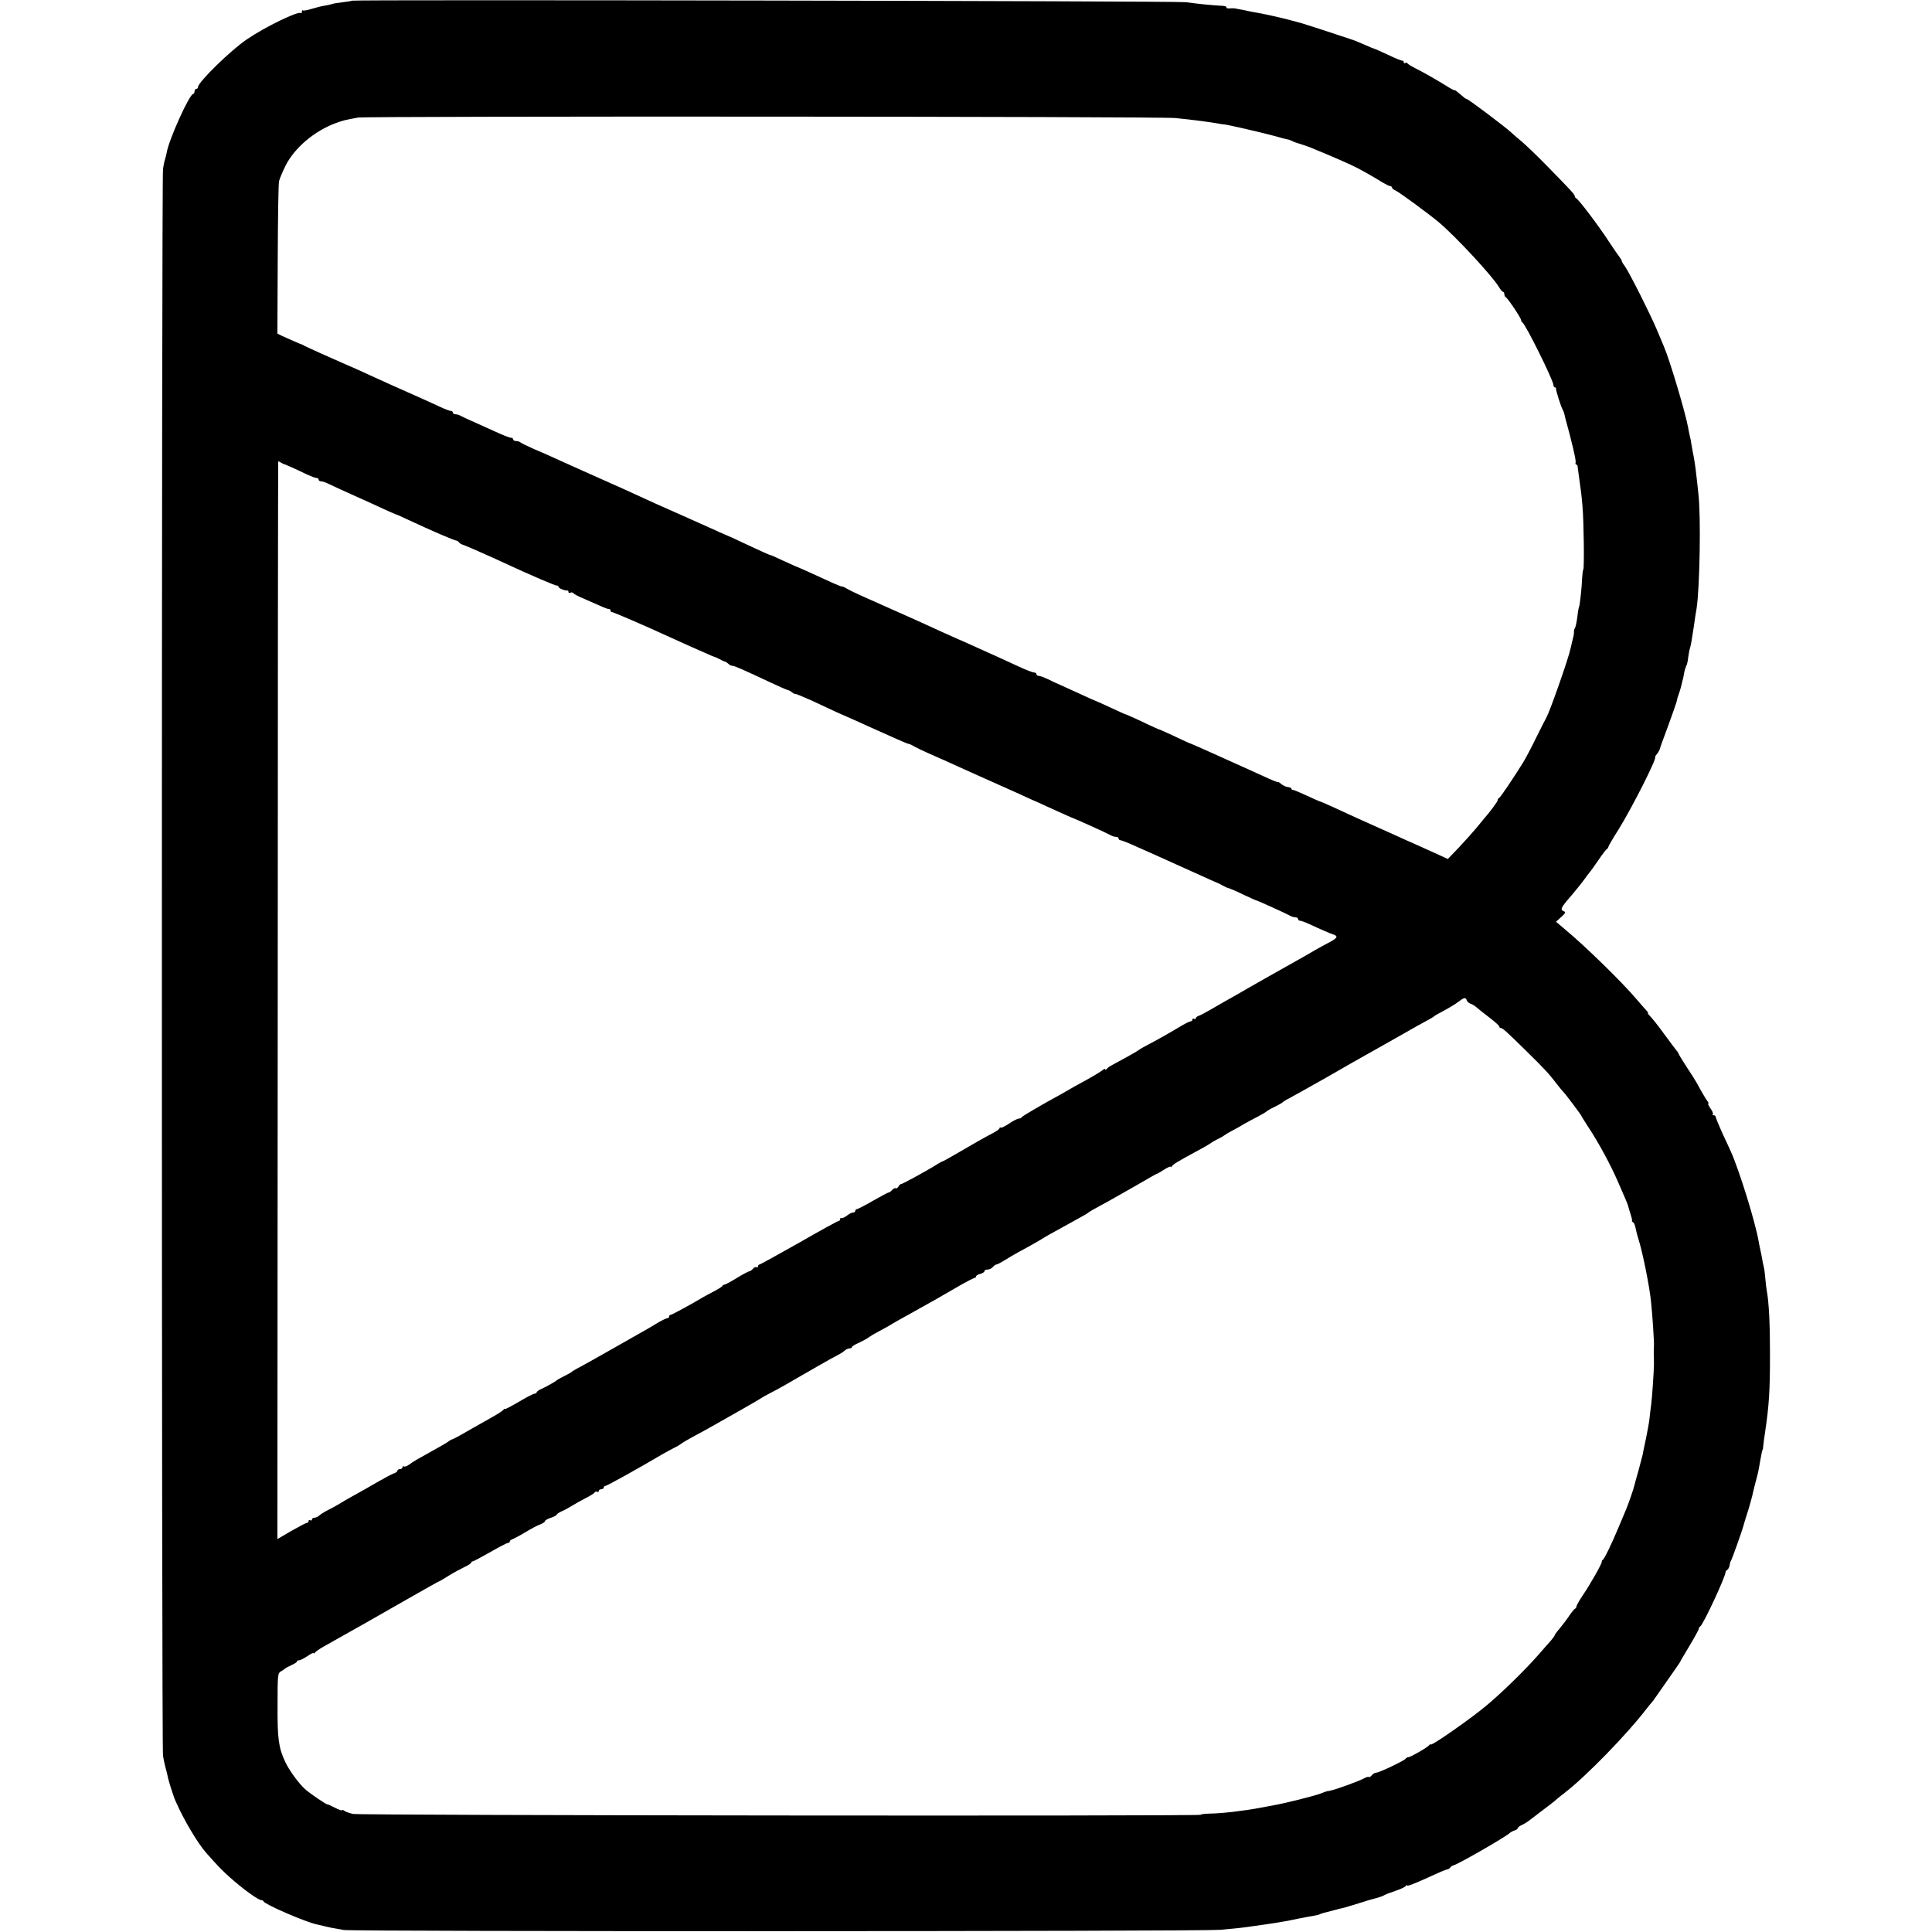
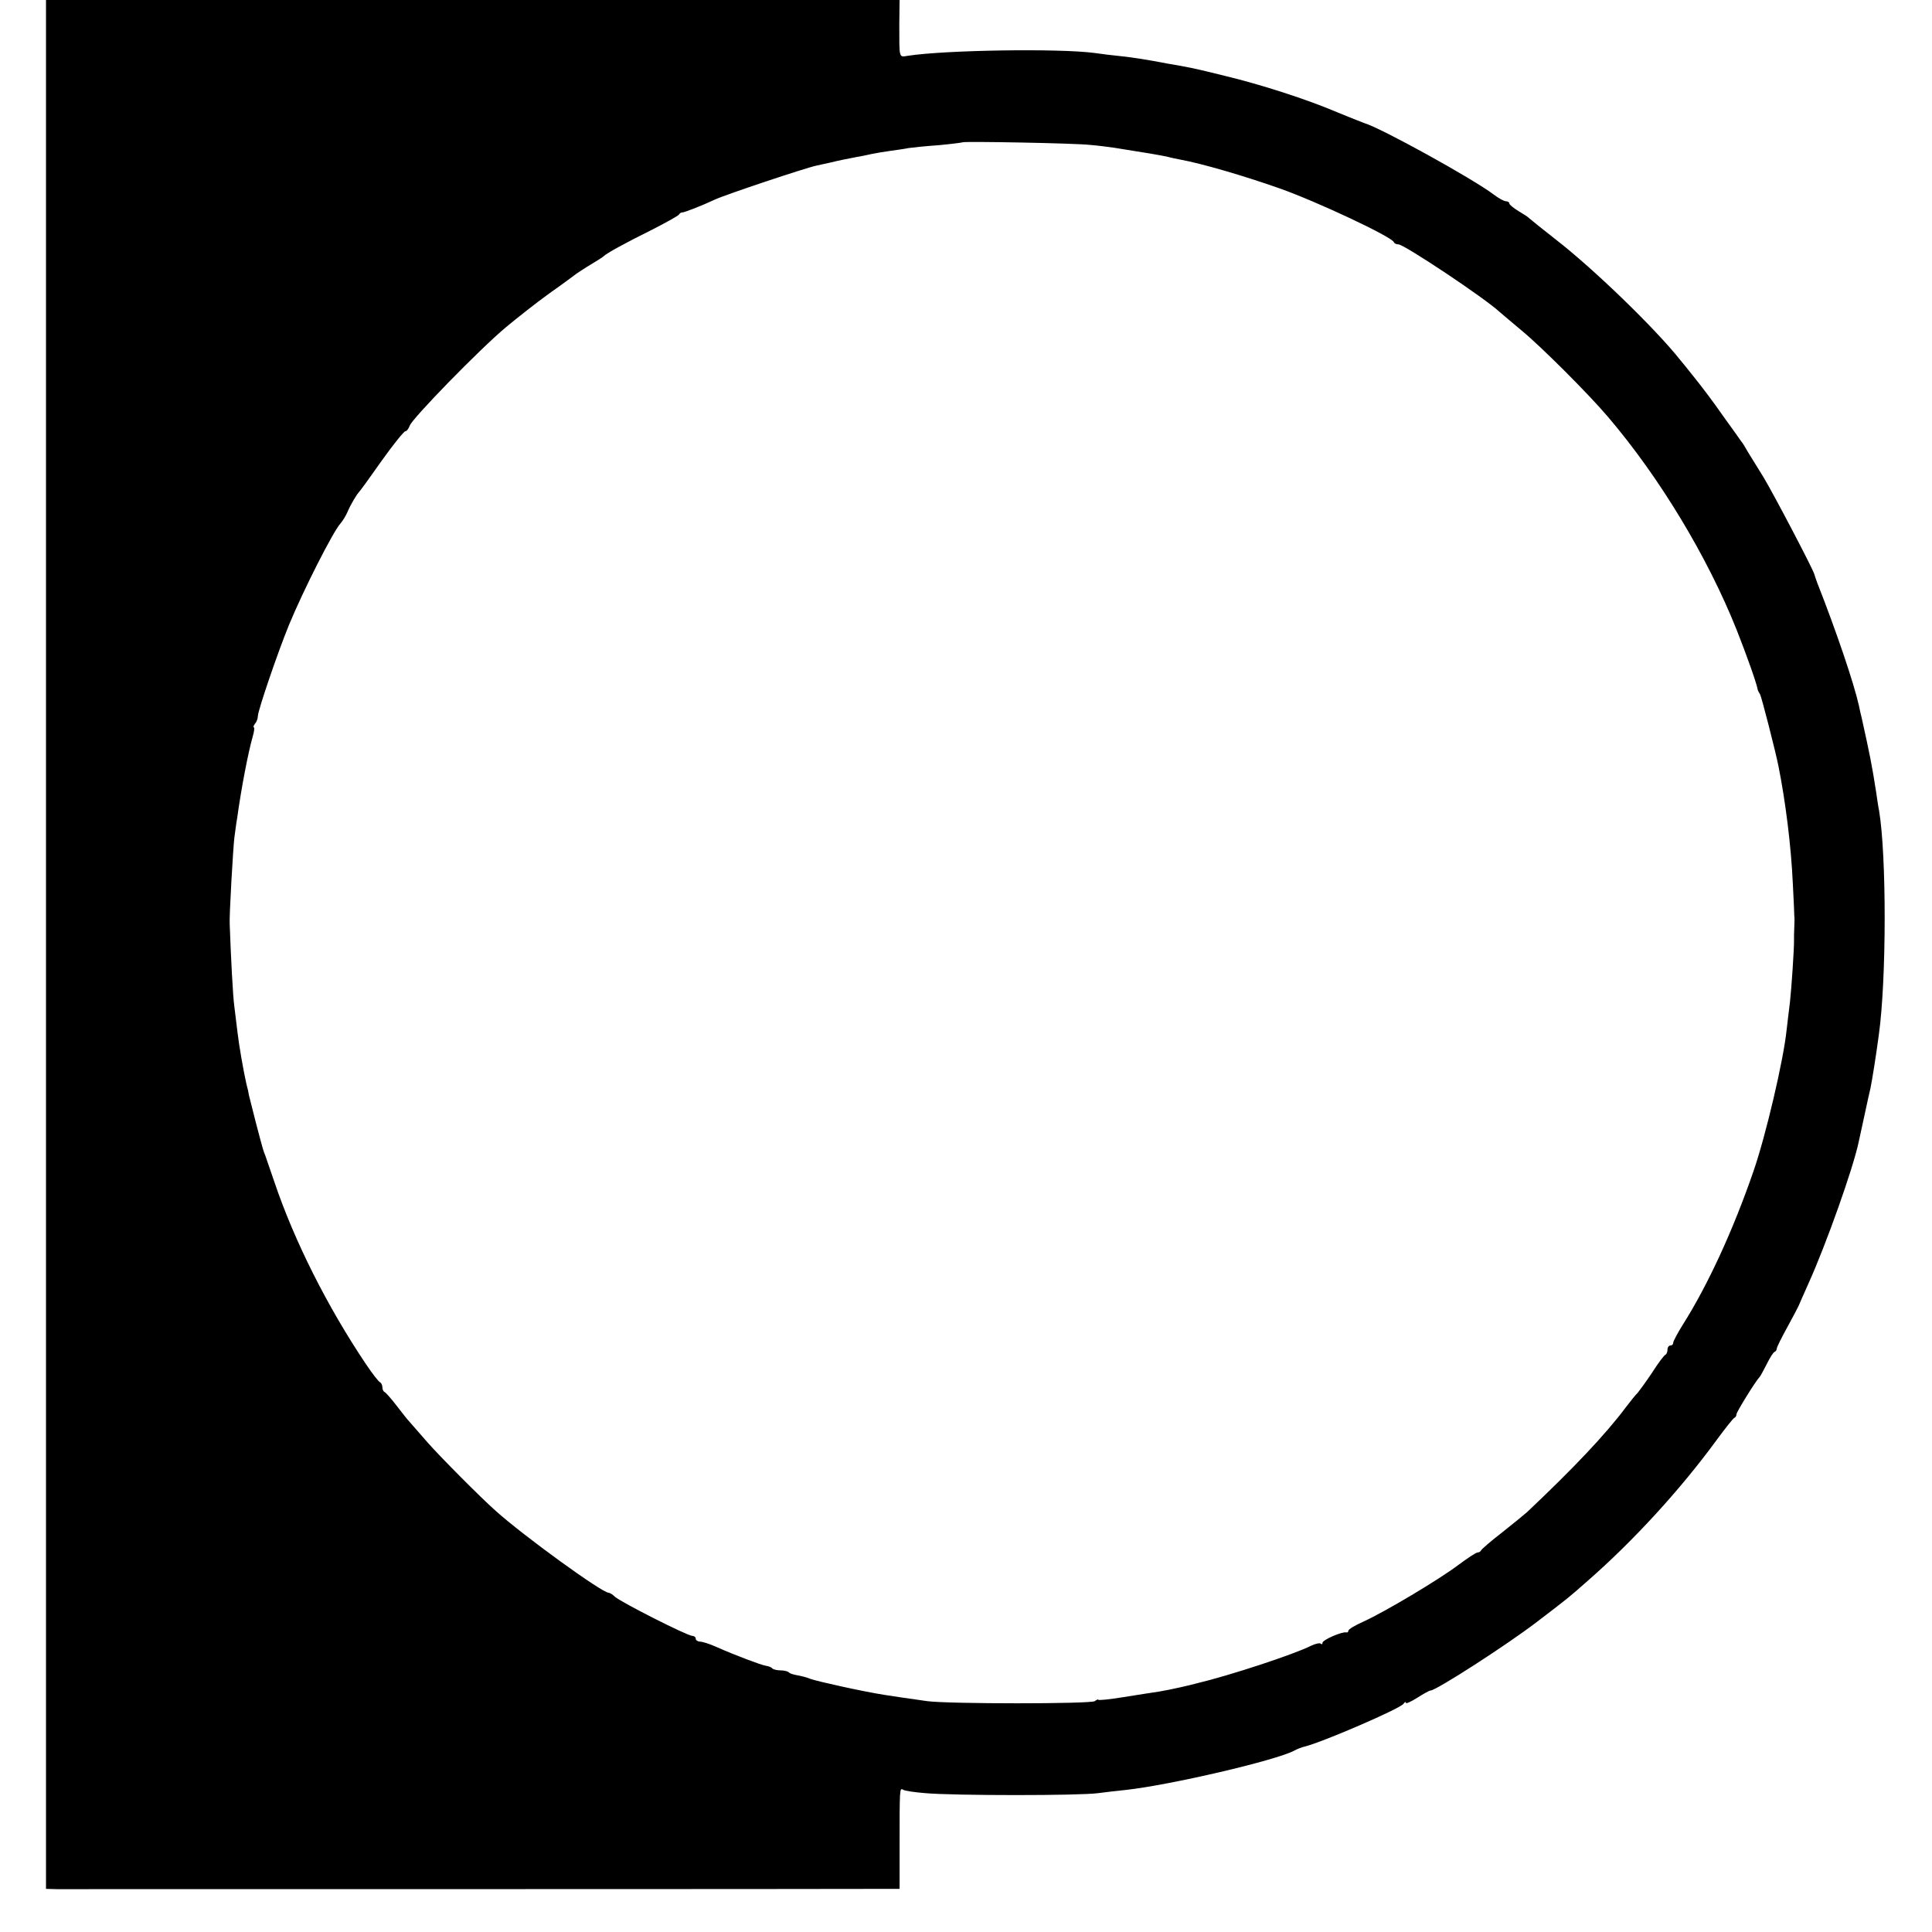
- <svg xmlns="http://www.w3.org/2000/svg" version="1.0" width="1152pt" height="1152pt" viewBox="0 0 1152 1152" preserveAspectRatio="xMidYMid meet">
-   <g transform="translate(0,1152) scale(0.1,-0.1)" fill="#000000" stroke="none">
-     <path d="M2099 11516 c-2 -2 -26 -6 -54 -9 -27 -3 -57 -8 -65 -11 -8 -3 -28 -7 -45 -10 -16 -2 -51 -11 -77 -19 -26 -8 -49 -12 -52 -9 -4 3 -6 -1 -6 -8 0 -7 -3 -11 -6 -8 -14 14 -211 -81 -321 -156 -96 -64 -293 -257 -293 -286 0 -6 -4 -10 -10 -10 -5 0 -10 -7 -10 -15 0 -8 -4 -15 -8 -15 -22 0 -145 -272 -158 -350 -3 -14 -7 -32 -10 -40 -3 -8 -9 -35 -12 -60 -9 -61 -9 -9404 0 -9460 4 -25 12 -60 17 -78 5 -18 10 -36 10 -40 2 -18 34 -121 48 -152 49 -112 133 -253 185 -311 71 -80 89 -98 134 -139 80 -72 174 -140 192 -140 6 0 12 -3 14 -8 8 -18 253 -124 318 -137 3 -1 19 -4 35 -8 39 -10 70 -16 125 -25 61 -10 5111 -9 5225 1 92 8 139 13 198 22 137 19 169 25 222 35 28 6 61 13 75 15 14 3 41 8 60 11 19 3 38 8 42 11 5 2 16 6 25 8 10 3 36 9 58 15 22 6 49 13 60 15 11 3 51 15 90 27 38 12 72 23 75 23 40 10 67 19 75 25 6 4 35 15 65 25 30 10 58 23 62 29 4 6 8 8 8 4 0 -7 37 7 130 49 74 34 103 46 113 47 4 1 11 6 15 11 4 6 13 11 20 13 25 5 306 167 330 189 6 6 21 15 32 18 11 3 20 10 20 14 0 4 11 13 24 19 14 6 33 18 43 26 10 8 50 38 88 67 39 29 72 55 75 59 3 3 25 21 50 40 128 99 373 350 491 505 13 17 26 32 29 35 3 3 15 19 27 37 115 164 143 204 143 207 0 2 25 44 55 94 30 50 55 96 55 101 0 5 3 11 8 13 16 7 153 301 151 324 0 4 4 10 10 13 6 4 12 16 14 26 1 11 5 25 9 30 7 12 67 181 73 205 2 8 10 35 18 60 15 44 36 120 42 150 2 8 8 35 15 60 13 48 15 57 25 116 8 47 13 69 15 69 1 0 3 11 4 25 1 14 6 48 10 75 25 168 30 253 30 470 0 183 -6 305 -19 378 -3 15 -7 49 -9 75 -2 26 -6 58 -10 72 -3 14 -8 36 -10 50 -2 14 -7 36 -10 50 -3 14 -8 36 -10 50 -19 111 -115 422 -166 535 -5 11 -27 60 -50 108 -22 49 -40 93 -40 98 0 5 -5 9 -12 9 -6 0 -8 3 -5 6 4 4 -3 20 -14 35 -11 16 -17 29 -13 29 3 0 2 6 -4 13 -9 11 -33 51 -66 112 -6 11 -32 53 -59 93 -26 40 -47 75 -47 77 0 3 -6 13 -14 22 -8 10 -42 55 -75 100 -33 46 -70 92 -81 103 -11 11 -17 20 -14 20 3 0 -1 6 -8 14 -7 7 -33 37 -58 66 -86 102 -308 319 -429 419 l-53 45 31 28 c25 22 29 30 16 34 -24 10 -19 21 43 92 31 37 66 80 77 96 11 16 25 33 30 40 6 6 30 40 55 76 24 36 48 67 52 68 4 2 8 7 8 12 0 4 27 51 61 104 80 129 232 429 218 432 -2 0 3 9 11 18 8 10 15 23 17 30 1 6 23 67 49 136 25 69 48 134 51 145 5 25 9 36 16 55 3 8 9 29 13 45 4 17 8 35 10 40 1 6 4 22 7 37 3 15 9 32 12 38 4 6 9 27 11 48 3 20 7 45 10 54 7 23 10 42 24 133 6 44 13 91 16 105 19 117 27 554 11 685 -3 33 -9 83 -12 110 -6 55 -12 95 -21 138 -3 16 -7 38 -9 50 -1 12 -5 33 -9 47 -3 14 -8 36 -10 50 -16 89 -109 401 -145 485 -5 11 -24 56 -42 100 -39 92 -162 337 -190 377 -11 14 -19 29 -19 32 0 4 -5 12 -10 19 -6 7 -35 49 -65 94 -59 92 -183 256 -197 261 -4 2 -8 7 -8 12 0 10 -19 31 -165 180 -60 62 -128 126 -149 144 -21 17 -51 43 -66 57 -34 32 -256 199 -265 199 -4 0 -13 6 -20 13 -35 30 -50 42 -52 39 -2 -1 -13 4 -26 12 -62 39 -157 94 -202 116 -27 14 -52 28 -53 33 -2 4 -8 5 -13 1 -5 -3 -9 0 -9 5 0 6 -3 10 -7 9 -5 -1 -43 14 -86 35 -44 20 -81 37 -83 37 -3 0 -24 8 -47 19 -44 19 -75 32 -92 37 -122 41 -289 95 -292 95 -2 1 -26 7 -55 15 -65 18 -183 44 -223 50 -16 3 -41 7 -55 11 -14 3 -33 7 -42 8 -10 2 -21 4 -25 5 -5 1 -19 1 -32 0 -13 -1 -21 2 -18 7 3 4 -14 9 -36 9 -43 2 -127 10 -207 21 -50 7 -4964 16 -4971 9z m4911 -700 c110 -11 211 -25 250 -32 14 -3 32 -6 40 -6 15 0 235 -51 300 -69 46 -13 73 -20 85 -22 6 -2 15 -5 20 -8 6 -4 28 -12 50 -18 22 -7 49 -16 60 -21 118 -48 244 -103 279 -122 53 -28 115 -64 148 -85 21 -12 42 -23 48 -23 5 0 10 -4 10 -8 0 -5 11 -14 23 -19 22 -10 196 -138 256 -188 98 -82 320 -321 359 -387 9 -16 20 -28 24 -28 4 0 8 -6 8 -14 0 -8 4 -16 8 -18 11 -4 92 -124 92 -137 0 -5 3 -11 7 -13 18 -8 186 -347 186 -375 0 -7 4 -13 9 -13 4 0 7 -3 6 -7 -2 -8 30 -111 41 -128 3 -5 6 -14 8 -20 1 -5 4 -19 7 -30 39 -141 65 -252 61 -262 -2 -7 -1 -13 4 -13 4 0 8 -6 8 -12 1 -7 4 -31 7 -53 13 -91 17 -123 22 -185 8 -93 11 -363 5 -375 -3 -5 -6 -28 -7 -50 -2 -57 -14 -167 -19 -175 -2 -4 -7 -31 -10 -61 -4 -29 -10 -58 -14 -64 -4 -5 -7 -17 -6 -25 1 -8 -3 -28 -8 -45 -4 -16 -10 -41 -13 -55 -12 -57 -120 -365 -142 -406 -6 -10 -34 -66 -63 -124 -28 -58 -63 -124 -78 -148 -61 -98 -135 -207 -142 -210 -5 -2 -9 -8 -9 -14 0 -8 -46 -70 -85 -114 -5 -7 -24 -29 -41 -50 -18 -22 -63 -72 -101 -113 l-70 -73 -54 25 c-108 49 -155 70 -194 87 -22 10 -65 29 -95 43 -30 13 -77 35 -105 47 -27 12 -72 32 -100 45 -132 61 -207 95 -211 95 -3 0 -39 16 -80 35 -41 19 -79 35 -84 35 -6 0 -10 4 -10 8 0 4 -10 8 -21 9 -12 1 -30 10 -40 19 -11 9 -19 14 -19 11 0 -3 -39 12 -87 35 -95 43 -125 57 -308 139 -66 30 -122 54 -125 55 -3 0 -45 19 -93 42 -49 23 -91 42 -93 42 -3 0 -37 15 -77 34 -64 31 -123 57 -137 61 -3 1 -40 18 -83 38 -43 20 -80 37 -82 37 -2 0 -43 18 -92 41 -48 22 -104 47 -123 56 -19 8 -52 23 -73 34 -22 10 -45 19 -53 19 -8 0 -14 5 -14 10 0 6 -6 10 -14 10 -8 0 -47 15 -88 34 -92 43 -182 83 -233 106 -22 10 -67 30 -100 45 -33 14 -73 32 -90 40 -16 7 -59 26 -95 43 -36 17 -126 57 -200 90 -233 103 -274 122 -305 139 -16 10 -32 17 -35 16 -3 -1 -25 8 -50 19 -145 67 -218 99 -230 103 -3 1 -35 16 -73 33 -37 18 -70 32 -73 32 -3 0 -42 17 -87 38 -127 59 -162 76 -167 77 -3 1 -25 11 -50 22 -25 11 -128 58 -230 103 -102 45 -212 94 -245 110 -33 15 -80 37 -105 48 -133 59 -352 157 -400 179 -30 14 -86 39 -125 55 -38 17 -74 34 -80 39 -5 5 -17 9 -27 9 -10 0 -18 5 -18 10 0 6 -6 10 -14 10 -8 0 -54 18 -103 41 -48 22 -108 49 -133 60 -25 11 -53 24 -62 29 -10 6 -25 10 -33 10 -8 0 -15 5 -15 10 0 6 -6 10 -13 10 -7 0 -35 11 -63 24 -27 13 -107 49 -179 81 -71 31 -163 73 -205 92 -41 19 -88 40 -105 48 -16 7 -52 23 -80 35 -27 12 -90 40 -140 62 -49 22 -94 43 -100 46 -5 4 -12 7 -15 8 -6 1 -72 30 -116 50 l-30 15 2 442 c1 243 4 453 8 467 3 14 20 54 37 89 54 109 174 211 304 258 40 15 55 18 130 32 51 9 4788 7 4875 -3z m-5320 -2062 c7 -1 85 -36 140 -63 24 -11 50 -21 57 -21 7 0 13 -4 13 -10 0 -5 6 -10 14 -10 8 0 27 -6 43 -14 26 -13 123 -57 168 -77 11 -4 68 -31 128 -58 59 -28 109 -49 110 -49 1 1 34 -14 72 -32 137 -64 274 -123 288 -124 4 -1 11 -5 15 -11 4 -5 13 -11 19 -12 12 -3 163 -69 268 -118 140 -65 291 -130 297 -127 5 1 8 -2 8 -7 0 -8 37 -24 53 -22 4 1 7 -4 7 -10 0 -5 5 -7 11 -3 6 3 14 2 18 -3 3 -5 29 -19 56 -30 28 -12 73 -32 100 -44 28 -13 53 -22 58 -21 4 1 7 -2 7 -8 0 -5 4 -10 10 -10 8 0 210 -87 335 -145 28 -13 70 -32 95 -43 25 -11 75 -34 113 -50 37 -17 68 -30 70 -30 1 1 13 -5 27 -12 14 -8 28 -14 32 -15 4 0 13 -6 20 -12 6 -7 18 -13 25 -13 12 0 56 -19 233 -102 47 -22 90 -41 96 -42 7 -1 19 -8 28 -15 9 -7 16 -11 16 -8 0 3 48 -17 108 -44 59 -28 121 -56 137 -64 97 -43 137 -60 195 -87 36 -16 74 -33 85 -38 11 -5 49 -22 85 -38 36 -16 67 -29 70 -28 3 0 19 -7 35 -17 17 -9 53 -26 80 -38 28 -12 79 -35 115 -51 36 -17 124 -56 195 -88 72 -32 157 -70 190 -85 33 -15 83 -37 110 -50 28 -12 73 -32 100 -45 108 -49 140 -63 145 -65 26 -9 205 -90 232 -105 10 -6 25 -10 33 -10 8 0 15 -4 15 -10 0 -5 5 -10 11 -10 6 0 52 -18 102 -41 51 -23 112 -50 137 -61 25 -11 68 -31 95 -43 28 -13 73 -33 100 -45 28 -13 70 -32 95 -43 25 -11 47 -21 50 -22 3 0 16 -7 30 -15 14 -8 30 -15 36 -16 6 -1 46 -18 87 -38 42 -20 78 -36 81 -36 5 0 175 -77 198 -90 10 -6 25 -10 33 -10 8 0 15 -4 15 -10 0 -5 5 -10 12 -10 6 0 31 -9 55 -20 68 -32 127 -57 146 -63 27 -10 20 -21 -25 -45 -24 -12 -63 -34 -88 -48 -25 -15 -66 -39 -92 -53 -26 -14 -111 -63 -190 -107 -79 -45 -160 -91 -180 -103 -53 -30 -105 -59 -163 -93 -27 -16 -58 -32 -67 -35 -10 -3 -18 -10 -18 -15 0 -5 -4 -6 -10 -3 -5 3 -10 1 -10 -4 0 -6 -5 -11 -11 -11 -6 0 -36 -15 -67 -34 -74 -44 -136 -79 -192 -108 -25 -13 -47 -26 -50 -29 -3 -3 -36 -23 -75 -44 -38 -21 -79 -43 -90 -49 -11 -6 -23 -15 -27 -21 -4 -5 -8 -6 -8 -1 0 5 -8 2 -17 -6 -10 -8 -54 -35 -98 -59 -44 -24 -88 -48 -97 -54 -9 -5 -29 -17 -45 -26 -125 -68 -239 -135 -241 -141 -2 -4 -10 -8 -17 -8 -8 0 -34 -13 -57 -29 -24 -16 -46 -27 -50 -25 -5 3 -8 1 -8 -3 0 -5 -17 -17 -37 -28 -45 -23 -119 -65 -223 -126 -41 -24 -77 -44 -80 -44 -3 0 -16 -8 -30 -16 -56 -36 -215 -123 -219 -120 -2 1 -8 -4 -13 -13 -5 -9 -13 -14 -17 -11 -5 2 -14 -2 -21 -10 -7 -8 -16 -15 -20 -15 -5 0 -47 -23 -95 -50 -48 -28 -91 -50 -96 -50 -5 0 -9 -4 -9 -10 0 -5 -6 -10 -14 -10 -7 0 -25 -9 -38 -20 -14 -10 -28 -16 -32 -13 -3 3 -6 1 -6 -5 0 -7 -4 -12 -9 -12 -5 0 -111 -58 -236 -130 -126 -71 -232 -130 -237 -130 -4 0 -8 -5 -8 -11 0 -5 -4 -8 -9 -5 -5 3 -14 -1 -21 -9 -7 -8 -16 -15 -21 -15 -5 0 -39 -18 -75 -40 -36 -22 -70 -40 -74 -40 -5 0 -10 -3 -12 -7 -1 -5 -25 -19 -51 -33 -27 -14 -56 -30 -65 -35 -66 -40 -186 -105 -193 -105 -5 0 -9 -4 -9 -10 0 -5 -5 -10 -11 -10 -6 0 -37 -15 -68 -34 -31 -19 -72 -43 -91 -53 -19 -11 -105 -60 -190 -108 -85 -48 -168 -95 -185 -103 -16 -9 -32 -18 -35 -21 -3 -4 -23 -15 -45 -26 -22 -11 -42 -22 -45 -25 -8 -8 -63 -39 -92 -52 -16 -7 -28 -16 -28 -20 0 -4 -6 -8 -12 -8 -7 0 -50 -22 -95 -49 -46 -27 -83 -46 -83 -43 0 4 -4 2 -8 -4 -4 -6 -32 -24 -62 -41 -30 -17 -95 -54 -145 -82 -49 -29 -94 -53 -100 -54 -5 -1 -12 -5 -15 -8 -3 -3 -25 -17 -50 -31 -142 -79 -167 -93 -189 -110 -13 -10 -27 -15 -32 -12 -5 3 -9 0 -9 -5 0 -6 -7 -11 -15 -11 -8 0 -15 -4 -15 -9 0 -5 -9 -12 -20 -16 -11 -3 -56 -27 -101 -53 -44 -26 -108 -62 -141 -80 -33 -18 -74 -42 -91 -53 -18 -10 -48 -27 -67 -36 -19 -10 -41 -24 -48 -31 -7 -6 -20 -12 -28 -12 -8 0 -14 -5 -14 -11 0 -5 -4 -7 -10 -4 -5 3 -10 1 -10 -4 0 -6 -4 -11 -9 -11 -5 0 -47 -22 -93 -48 l-84 -49 2 3211 c0 1766 2 3212 3 3214 0 2 7 0 14 -5 6 -4 14 -8 17 -9z m7056 -3199 c3 -8 14 -17 23 -20 10 -3 26 -13 37 -23 10 -9 45 -37 77 -61 31 -24 57 -47 57 -52 0 -5 4 -9 9 -9 11 0 32 -19 152 -137 105 -103 136 -136 179 -193 19 -25 38 -47 41 -50 9 -7 109 -140 109 -145 0 -2 18 -30 39 -63 62 -93 135 -228 180 -332 13 -30 31 -71 39 -90 9 -19 17 -41 19 -47 2 -7 5 -19 7 -25 17 -53 19 -63 17 -67 -2 -2 2 -7 7 -10 6 -3 12 -19 15 -36 3 -16 11 -46 17 -65 24 -74 66 -281 75 -375 8 -74 19 -242 17 -260 -1 -11 -1 -33 -1 -50 1 -16 1 -43 1 -60 0 -39 -11 -200 -17 -245 -3 -19 -7 -53 -9 -75 -2 -22 -12 -76 -21 -120 -9 -44 -19 -88 -20 -98 -2 -10 -14 -52 -25 -95 -12 -42 -23 -81 -24 -87 -4 -20 -39 -121 -52 -150 -7 -16 -26 -61 -42 -100 -44 -105 -85 -189 -95 -196 -5 -3 -7 -8 -6 -10 5 -6 -67 -133 -113 -201 -21 -31 -38 -61 -38 -67 0 -5 -4 -11 -8 -13 -5 -1 -22 -23 -39 -48 -17 -25 -43 -58 -57 -75 -14 -16 -26 -33 -26 -36 0 -3 -10 -17 -22 -31 -13 -14 -45 -51 -73 -83 -74 -85 -210 -219 -306 -300 -93 -79 -339 -251 -339 -237 0 4 -4 2 -8 -4 -8 -12 -113 -73 -126 -72 -5 0 -12 -4 -15 -9 -8 -12 -158 -83 -175 -83 -8 0 -19 -7 -26 -15 -7 -9 -15 -13 -18 -11 -3 3 -17 -1 -31 -9 -25 -14 -161 -64 -191 -70 -8 -2 -16 -4 -17 -4 -2 -1 -5 -1 -8 -1 -3 0 -22 -7 -42 -15 -37 -14 -217 -59 -277 -69 -16 -3 -52 -10 -80 -15 -94 -18 -227 -34 -303 -35 -29 -1 -53 -3 -53 -7 0 -9 -5011 -4 -5055 5 -22 5 -46 13 -52 19 -7 5 -13 7 -13 3 0 -4 -19 3 -43 15 -23 12 -43 21 -45 20 -4 -3 -106 66 -133 91 -39 35 -97 115 -119 164 -39 84 -46 137 -45 335 0 181 1 192 20 203 11 6 22 14 25 17 3 3 20 12 37 20 18 8 33 17 33 21 0 5 6 8 13 8 7 0 29 11 50 25 20 14 37 22 37 18 0 -4 4 -3 8 3 4 6 27 22 52 36 62 34 408 230 559 317 68 39 126 71 128 71 2 0 27 15 56 33 29 18 71 41 94 52 24 11 43 23 43 28 0 4 4 7 9 7 4 0 51 25 104 55 52 30 100 55 106 55 6 0 11 4 11 9 0 5 8 11 18 14 9 4 44 22 77 42 33 20 72 41 88 46 15 6 27 15 27 19 0 5 16 14 35 20 19 6 35 15 35 19 0 3 12 12 28 19 15 6 43 21 62 33 19 12 56 33 82 46 26 13 50 28 53 33 4 6 11 8 16 5 5 -4 9 -1 9 4 0 6 7 11 15 11 8 0 15 5 15 10 0 6 5 10 10 10 9 0 200 106 340 189 19 11 51 28 70 38 19 9 37 20 40 23 3 4 34 22 70 42 72 38 119 65 290 162 63 36 120 69 125 73 6 4 26 16 45 25 19 10 58 30 85 46 28 16 66 38 85 49 19 11 73 42 120 69 47 27 99 56 115 64 17 8 36 21 43 28 7 6 20 12 28 12 8 0 14 3 14 8 0 4 19 16 43 26 23 11 49 25 57 32 8 6 38 24 65 38 28 15 57 31 65 36 8 6 65 38 125 71 61 34 128 72 150 84 22 13 80 46 128 74 49 28 93 51 98 51 5 0 9 4 9 9 0 5 11 12 25 15 14 4 25 11 25 16 0 6 8 10 19 10 10 0 24 7 31 15 7 8 16 15 21 15 5 0 28 12 52 27 23 15 60 36 82 48 53 28 137 76 150 85 6 4 35 21 65 37 30 17 78 43 105 58 28 16 59 33 70 39 11 6 22 13 25 16 3 3 21 14 40 24 19 11 53 29 75 41 22 12 96 54 164 93 68 40 125 72 127 72 3 0 22 11 44 25 22 14 40 22 40 18 0 -5 4 -3 8 3 7 12 41 32 152 92 36 19 72 40 80 46 8 7 29 18 45 26 17 8 32 17 35 20 3 3 23 15 45 27 22 11 56 30 75 42 19 11 55 30 80 43 25 13 47 26 50 29 3 4 25 17 50 29 25 12 47 25 50 29 3 3 18 13 35 21 16 8 115 64 220 123 104 60 213 122 240 137 28 15 115 65 195 110 80 46 159 90 175 98 17 9 32 18 35 21 3 4 30 19 60 35 30 16 69 39 85 52 36 27 44 29 51 9z" />
+ <svg xmlns="http://www.w3.org/2000/svg" version="1.0" width="672pt" height="672pt" viewBox="0 0 672 672" preserveAspectRatio="xMidYMid meet">
+   <g transform="translate(0,672) scale(0.1,-0.1)" fill="#000000" stroke="none">
+     <path d="M160 3435 l0 -3285 38 -1 c36 0 2806 0 2889 1 l42 0 0 143 c0 207 0 209 12 202 5 -4 40 -9 77 -12 100 -9 539 -9 602 0 30 4 73 9 95 11 155 17 524 103 587 137 11 6 27 12 36 14 59 14 333 132 344 149 4 6 8 8 8 3 0 -4 18 4 40 18 22 14 42 25 46 25 19 0 263 157 369 238 114 87 111 85 177 143 160 140 322 317 448 489 30 41 58 76 62 78 5 2 8 8 8 13 0 8 67 116 80 129 3 3 14 23 25 45 11 22 23 42 28 43 4 2 7 7 7 11 0 5 17 39 38 77 21 38 38 71 39 74 1 3 16 37 33 75 62 137 156 402 175 493 2 9 11 51 20 92 9 41 18 84 21 95 6 29 19 111 29 185 27 194 27 624 1 780 -3 14 -7 42 -10 63 -15 97 -22 131 -51 262 -3 11 -7 29 -9 40 -18 80 -79 260 -146 430 -4 11 -8 23 -9 27 -5 19 -142 280 -177 338 -22 36 -47 76 -55 89 -8 14 -17 30 -22 35 -4 6 -33 47 -65 91 -31 45 -75 103 -97 130 -22 28 -44 55 -50 62 -87 110 -303 319 -435 421 -47 37 -87 69 -90 72 -3 4 -20 15 -37 25 -18 11 -33 23 -33 27 0 4 -5 8 -12 8 -6 0 -25 10 -42 23 -74 56 -393 232 -451 249 -11 4 -54 21 -95 38 -103 44 -264 96 -389 126 -113 28 -120 29 -201 43 -30 6 -71 13 -90 16 -19 3 -53 8 -75 10 -22 2 -62 7 -90 11 -125 16 -516 10 -647 -10 -32 -5 -30 -12 -30 112 l1 82 -1485 0 -1484 0 0 -3285z m3631 2781 c26 -2 64 -7 85 -10 108 -17 161 -26 184 -31 14 -4 34 -8 45 -10 76 -14 220 -56 345 -100 128 -45 390 -168 398 -187 2 -5 9 -8 16 -8 20 0 302 -188 352 -235 6 -5 41 -35 77 -65 68 -56 232 -220 300 -300 179 -210 346 -486 448 -742 34 -86 70 -187 73 -208 1 -3 4 -9 8 -15 5 -9 52 -191 64 -250 24 -120 44 -276 50 -410 3 -55 5 -104 5 -110 1 -5 1 -23 0 -40 -1 -16 -1 -37 -1 -45 1 -24 -9 -171 -14 -215 -3 -22 -8 -67 -12 -100 -11 -104 -72 -365 -115 -489 -70 -203 -158 -395 -246 -534 -18 -29 -33 -57 -33 -62 0 -6 -4 -10 -10 -10 -5 0 -10 -6 -10 -14 0 -8 -3 -16 -7 -18 -5 -2 -26 -30 -47 -63 -22 -33 -45 -64 -50 -70 -6 -5 -24 -28 -41 -50 -70 -94 -184 -214 -344 -365 -9 -8 -48 -40 -86 -70 -39 -30 -71 -58 -73 -62 -2 -5 -8 -8 -13 -8 -5 0 -35 -20 -66 -43 -69 -52 -257 -164 -330 -197 -29 -13 -53 -27 -53 -32 0 -4 -3 -7 -7 -6 -14 4 -83 -26 -83 -36 0 -5 -3 -7 -6 -3 -4 3 -18 0 -33 -7 -59 -30 -284 -104 -398 -131 -10 -3 -36 -9 -58 -14 -22 -5 -56 -12 -75 -15 -19 -3 -74 -11 -122 -19 -49 -8 -88 -12 -88 -9 0 2 -6 0 -12 -5 -14 -10 -510 -10 -583 0 -92 13 -112 16 -150 22 -71 11 -229 46 -255 55 -14 6 -35 11 -47 13 -12 2 -26 6 -29 10 -4 4 -17 7 -29 7 -12 0 -25 3 -29 7 -3 4 -14 8 -22 9 -18 3 -108 37 -171 65 -24 11 -50 19 -58 19 -8 0 -15 5 -15 10 0 6 -6 10 -12 10 -17 0 -248 117 -269 136 -8 8 -18 14 -22 14 -23 0 -295 197 -393 285 -51 45 -195 190 -237 238 -29 33 -57 65 -62 71 -6 6 -26 31 -45 56 -19 25 -38 46 -42 48 -5 2 -8 10 -8 17 0 7 -4 15 -8 17 -5 2 -27 30 -49 63 -135 201 -250 430 -319 635 -14 41 -28 82 -31 90 -7 18 -6 12 -33 115 -11 44 -22 87 -24 95 -1 8 -5 26 -9 40 -11 49 -26 136 -31 180 -3 25 -8 65 -11 90 -5 35 -12 173 -16 285 -2 30 12 266 16 300 3 22 7 54 10 70 14 102 38 227 54 283 5 17 7 32 4 32 -3 0 -1 6 4 13 6 6 10 19 10 27 1 21 68 218 108 316 50 121 153 324 179 353 8 9 19 27 25 41 11 26 32 61 41 70 3 3 38 51 78 108 40 56 77 102 82 102 5 0 11 9 15 19 7 24 246 269 335 343 36 30 103 83 150 117 47 33 90 65 95 69 6 4 28 19 50 32 22 13 42 26 45 29 8 9 75 46 170 93 47 24 88 47 91 51 3 5 9 9 12 8 7 0 65 22 114 45 39 18 318 111 353 118 14 3 36 8 50 11 28 7 54 12 90 19 14 2 36 7 50 10 14 3 43 8 65 11 22 3 51 7 65 10 14 2 61 7 105 10 44 4 81 9 83 10 5 4 390 -3 443 -9z" />
  </g>
</svg>
